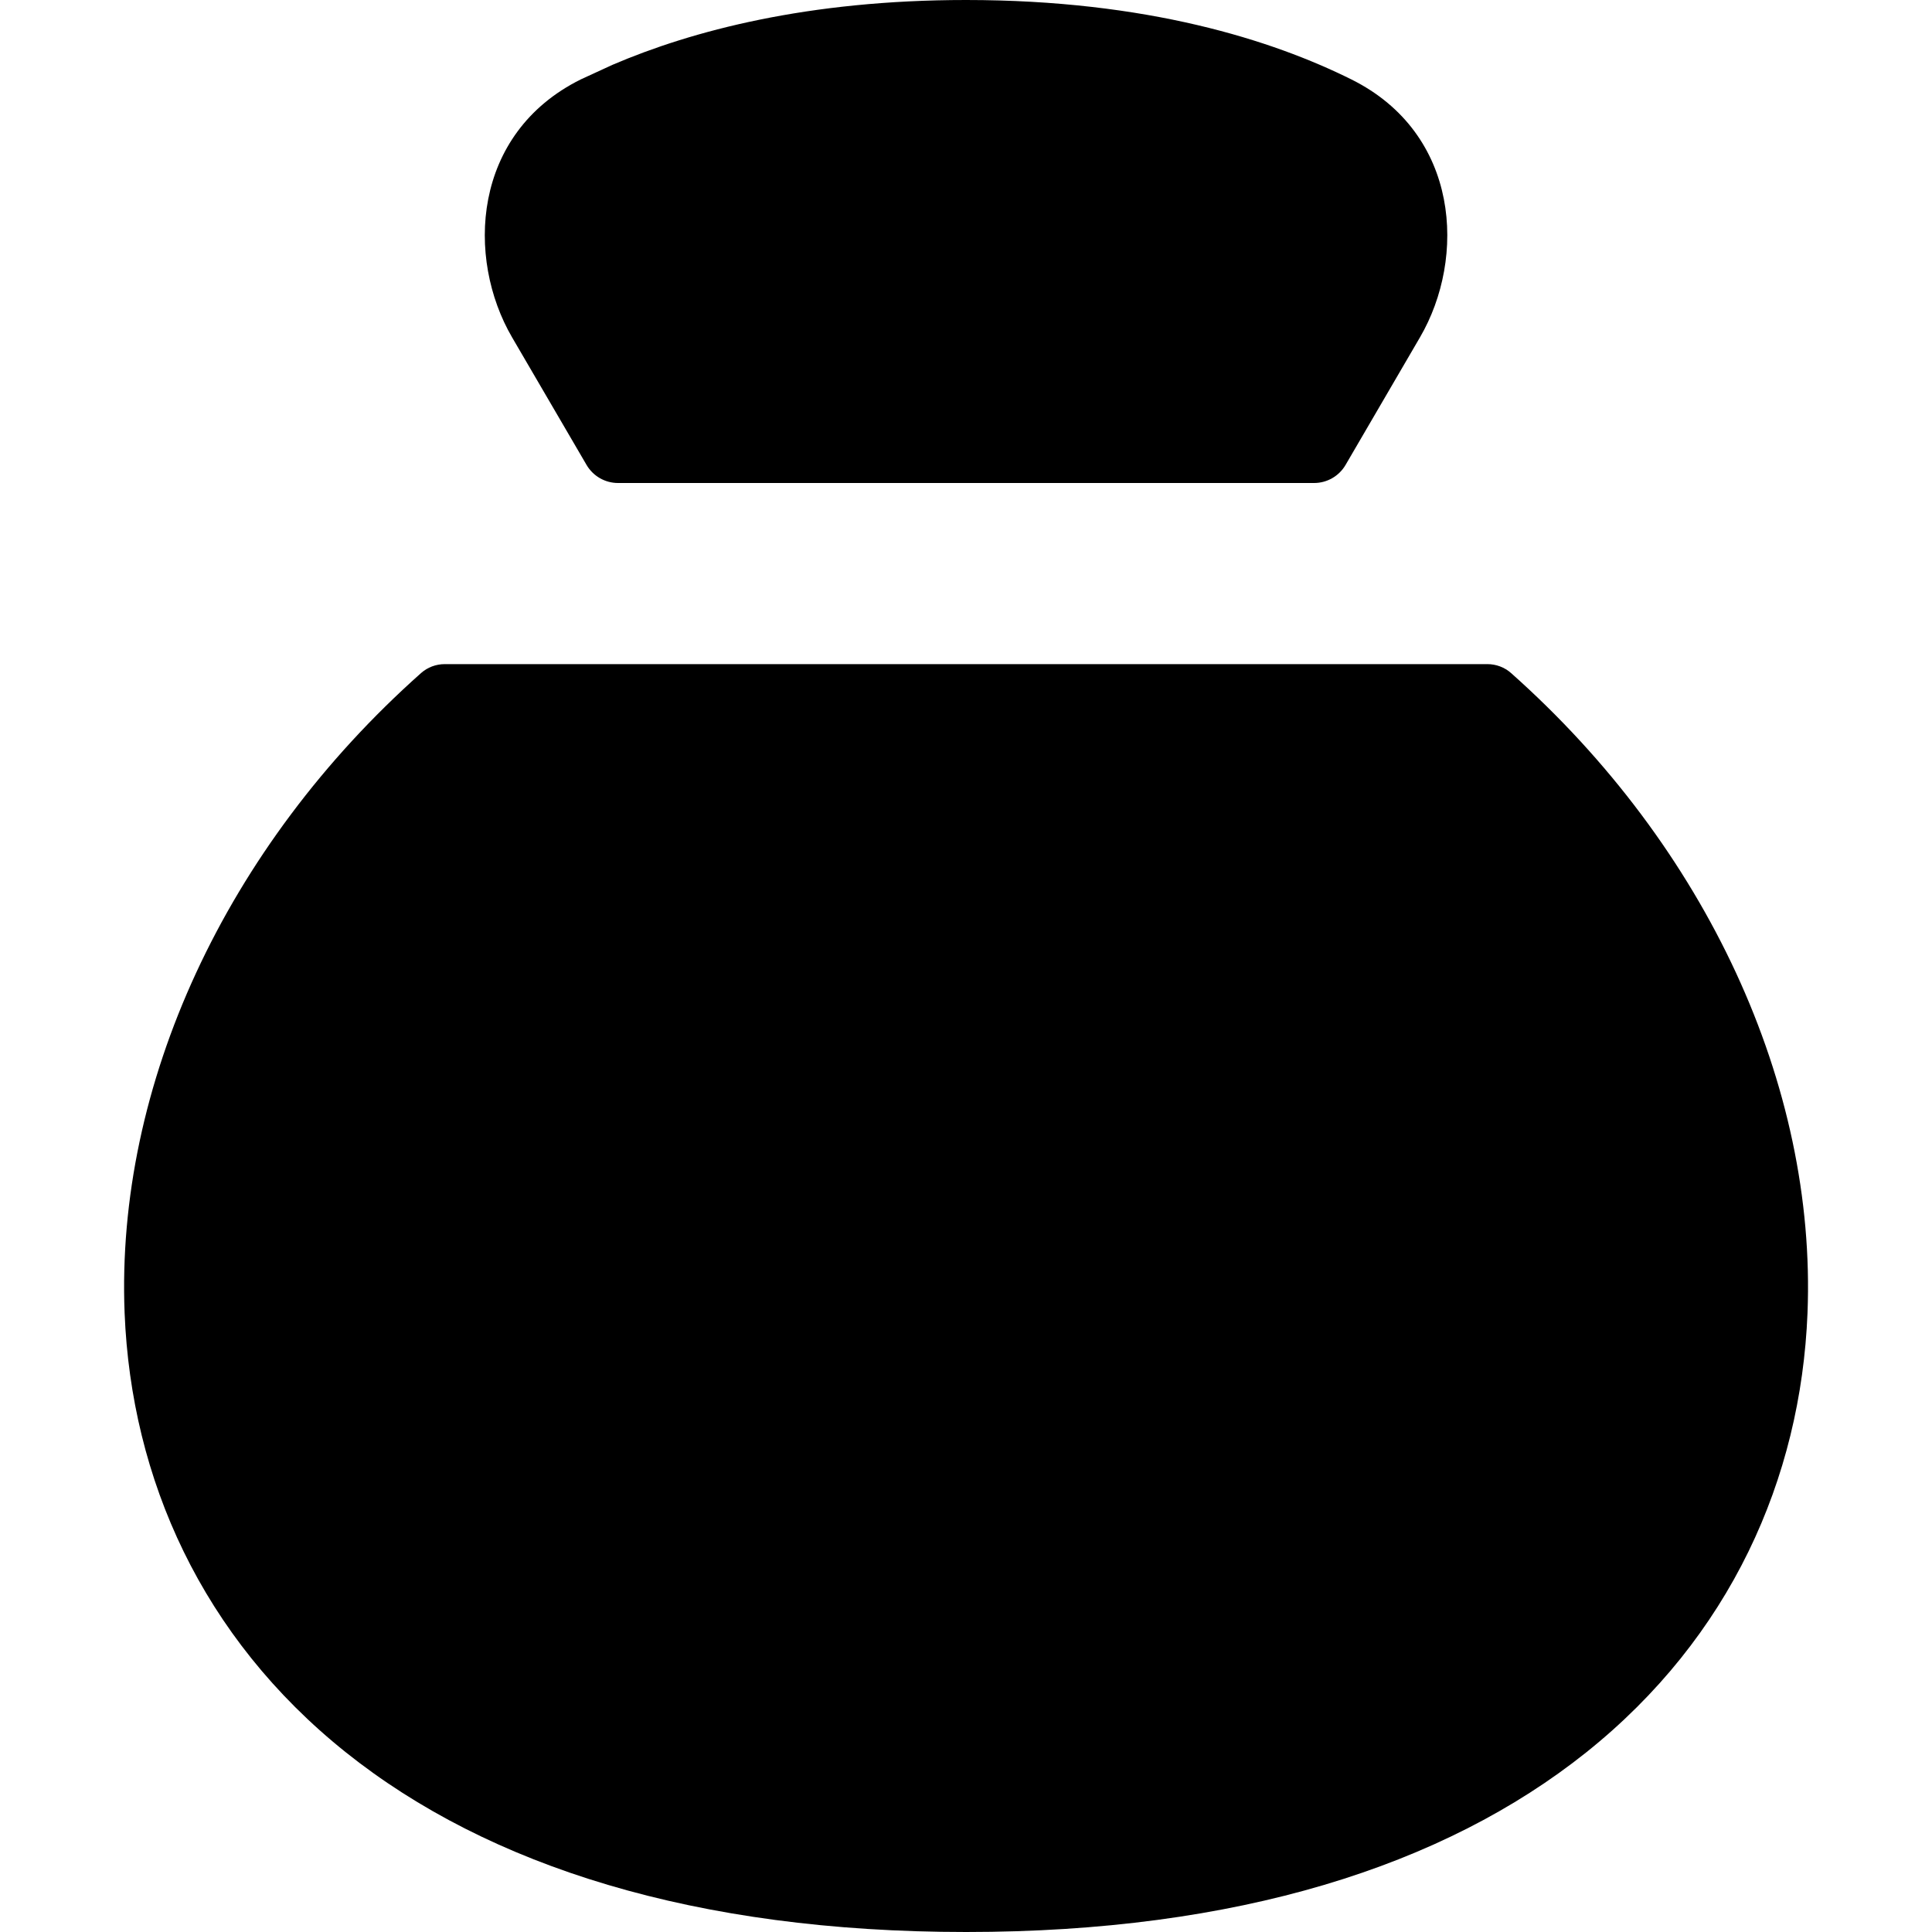
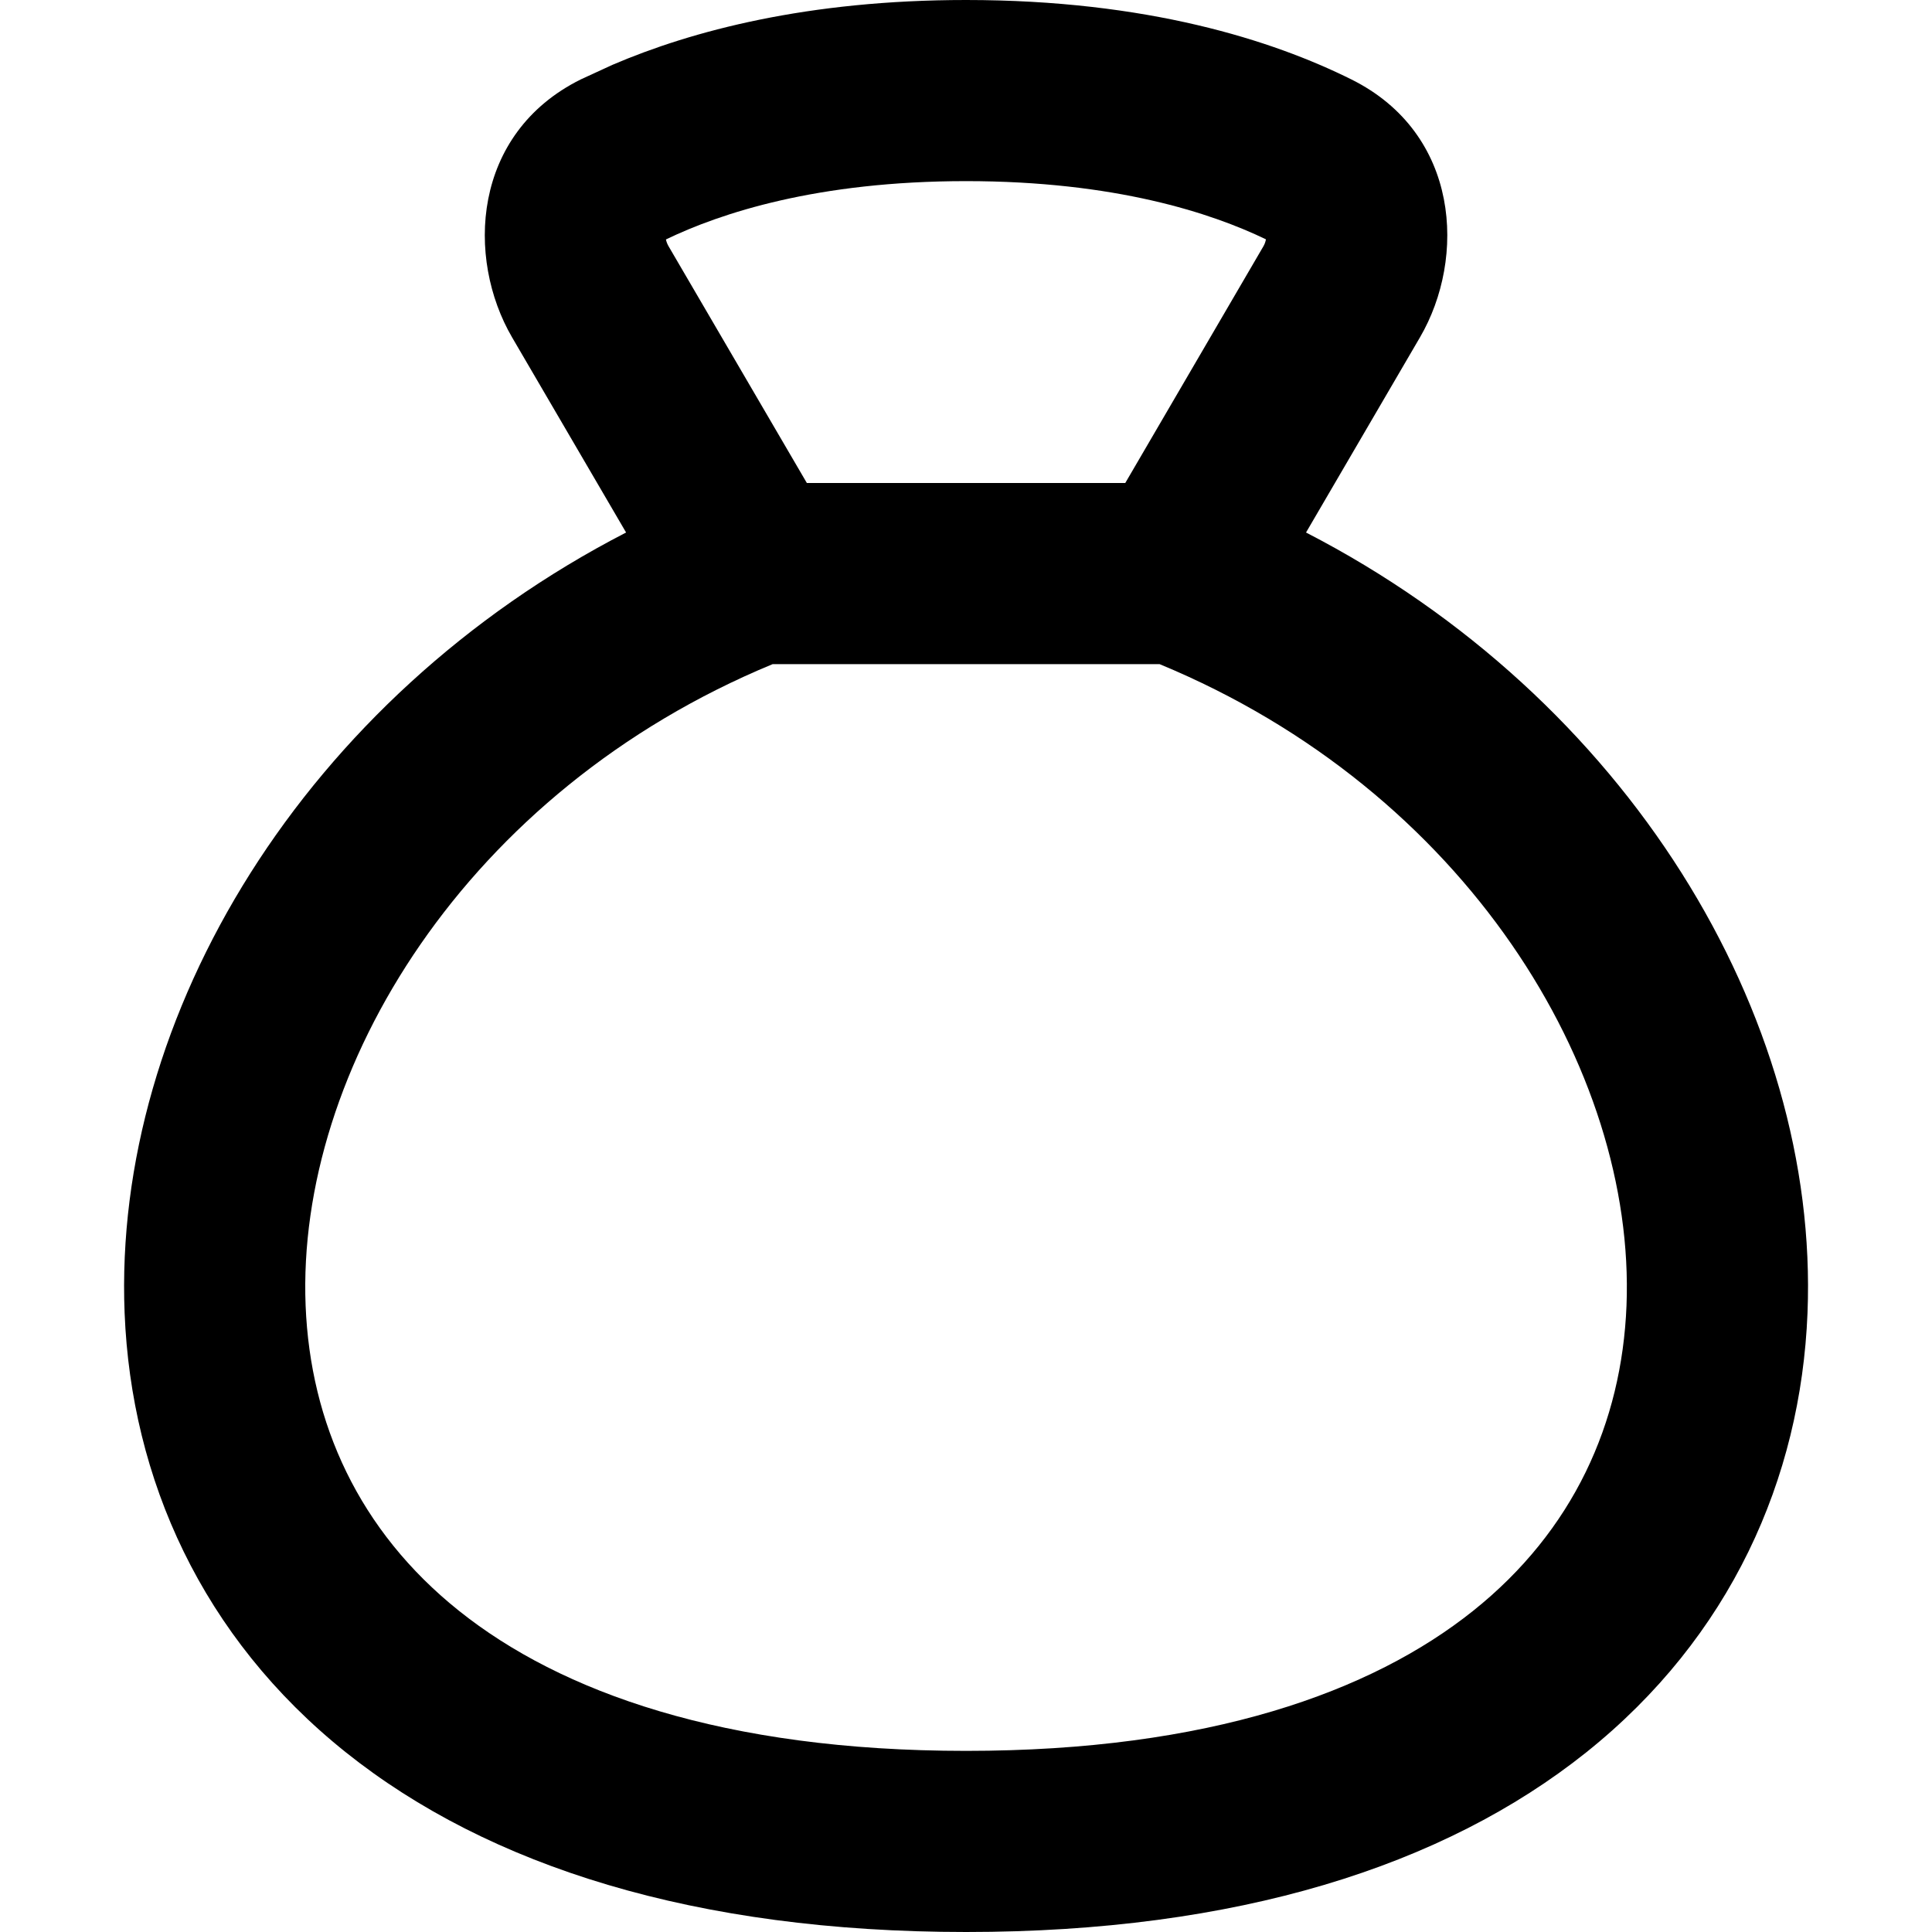
<svg xmlns="http://www.w3.org/2000/svg" width="16" height="16" viewBox="0 0 16 16" fill="none" data-fui-icon="true">
-   <path d="M12.318 5.5C12.39 5.5 12.46 5.526 12.514 5.574C14.133 7.013 15.044 8.988 14.969 10.874C14.914 12.247 14.33 13.558 13.137 14.512C11.955 15.456 10.241 16 8.001 16C5.761 16 4.046 15.456 2.864 14.512C1.671 13.558 1.087 12.247 1.032 10.874C0.957 8.988 1.868 7.013 3.487 5.574C3.541 5.526 3.611 5.5 3.683 5.5H12.318ZM8.001 0C9.5 0 10.539 0.333 11.192 0.658C12.092 1.106 12.143 2.136 11.76 2.793L11.143 3.851C11.089 3.943 10.99 4 10.883 4H5.118C5.011 4 4.912 3.943 4.858 3.851L4.241 2.794C3.858 2.137 3.908 1.106 4.809 0.658L5.072 0.537C5.73 0.255 6.69 0 8.001 0Z" fill="currentColor" />
+   <path d="M8.001 0C9.5 0 10.539 0.333 11.192 0.658C12.092 1.106 12.143 2.136 11.76 2.793L10.816 4.41C13.475 5.781 15.068 8.405 14.969 10.874C14.914 12.247 14.33 13.558 13.137 14.512C11.955 15.456 10.241 16 8.001 16C5.761 16 4.046 15.456 2.864 14.512C1.671 13.558 1.087 12.247 1.032 10.874C0.933 8.405 2.526 5.781 5.185 4.41L4.241 2.794C3.858 2.137 3.908 1.106 4.809 0.658L5.072 0.537C5.73 0.255 6.689 -2.49744e-10 8.001 0ZM6.399 5.5C3.859 6.55 2.453 8.864 2.531 10.813C2.57 11.784 2.971 12.677 3.801 13.34C4.642 14.012 5.991 14.5 8.001 14.5C10.01 14.5 11.359 14.012 12.2 13.34C13.03 12.677 13.431 11.784 13.47 10.813C13.547 8.864 12.142 6.55 9.603 5.5H6.399ZM8.001 1.5C6.767 1.5 5.967 1.765 5.515 1.983C5.518 1.998 5.524 2.017 5.536 2.038L6.682 4H9.319L10.464 2.038C10.476 2.017 10.481 1.997 10.484 1.982C10.032 1.764 9.233 1.5 8.001 1.5Z" fill="currentColor" />
</svg>
